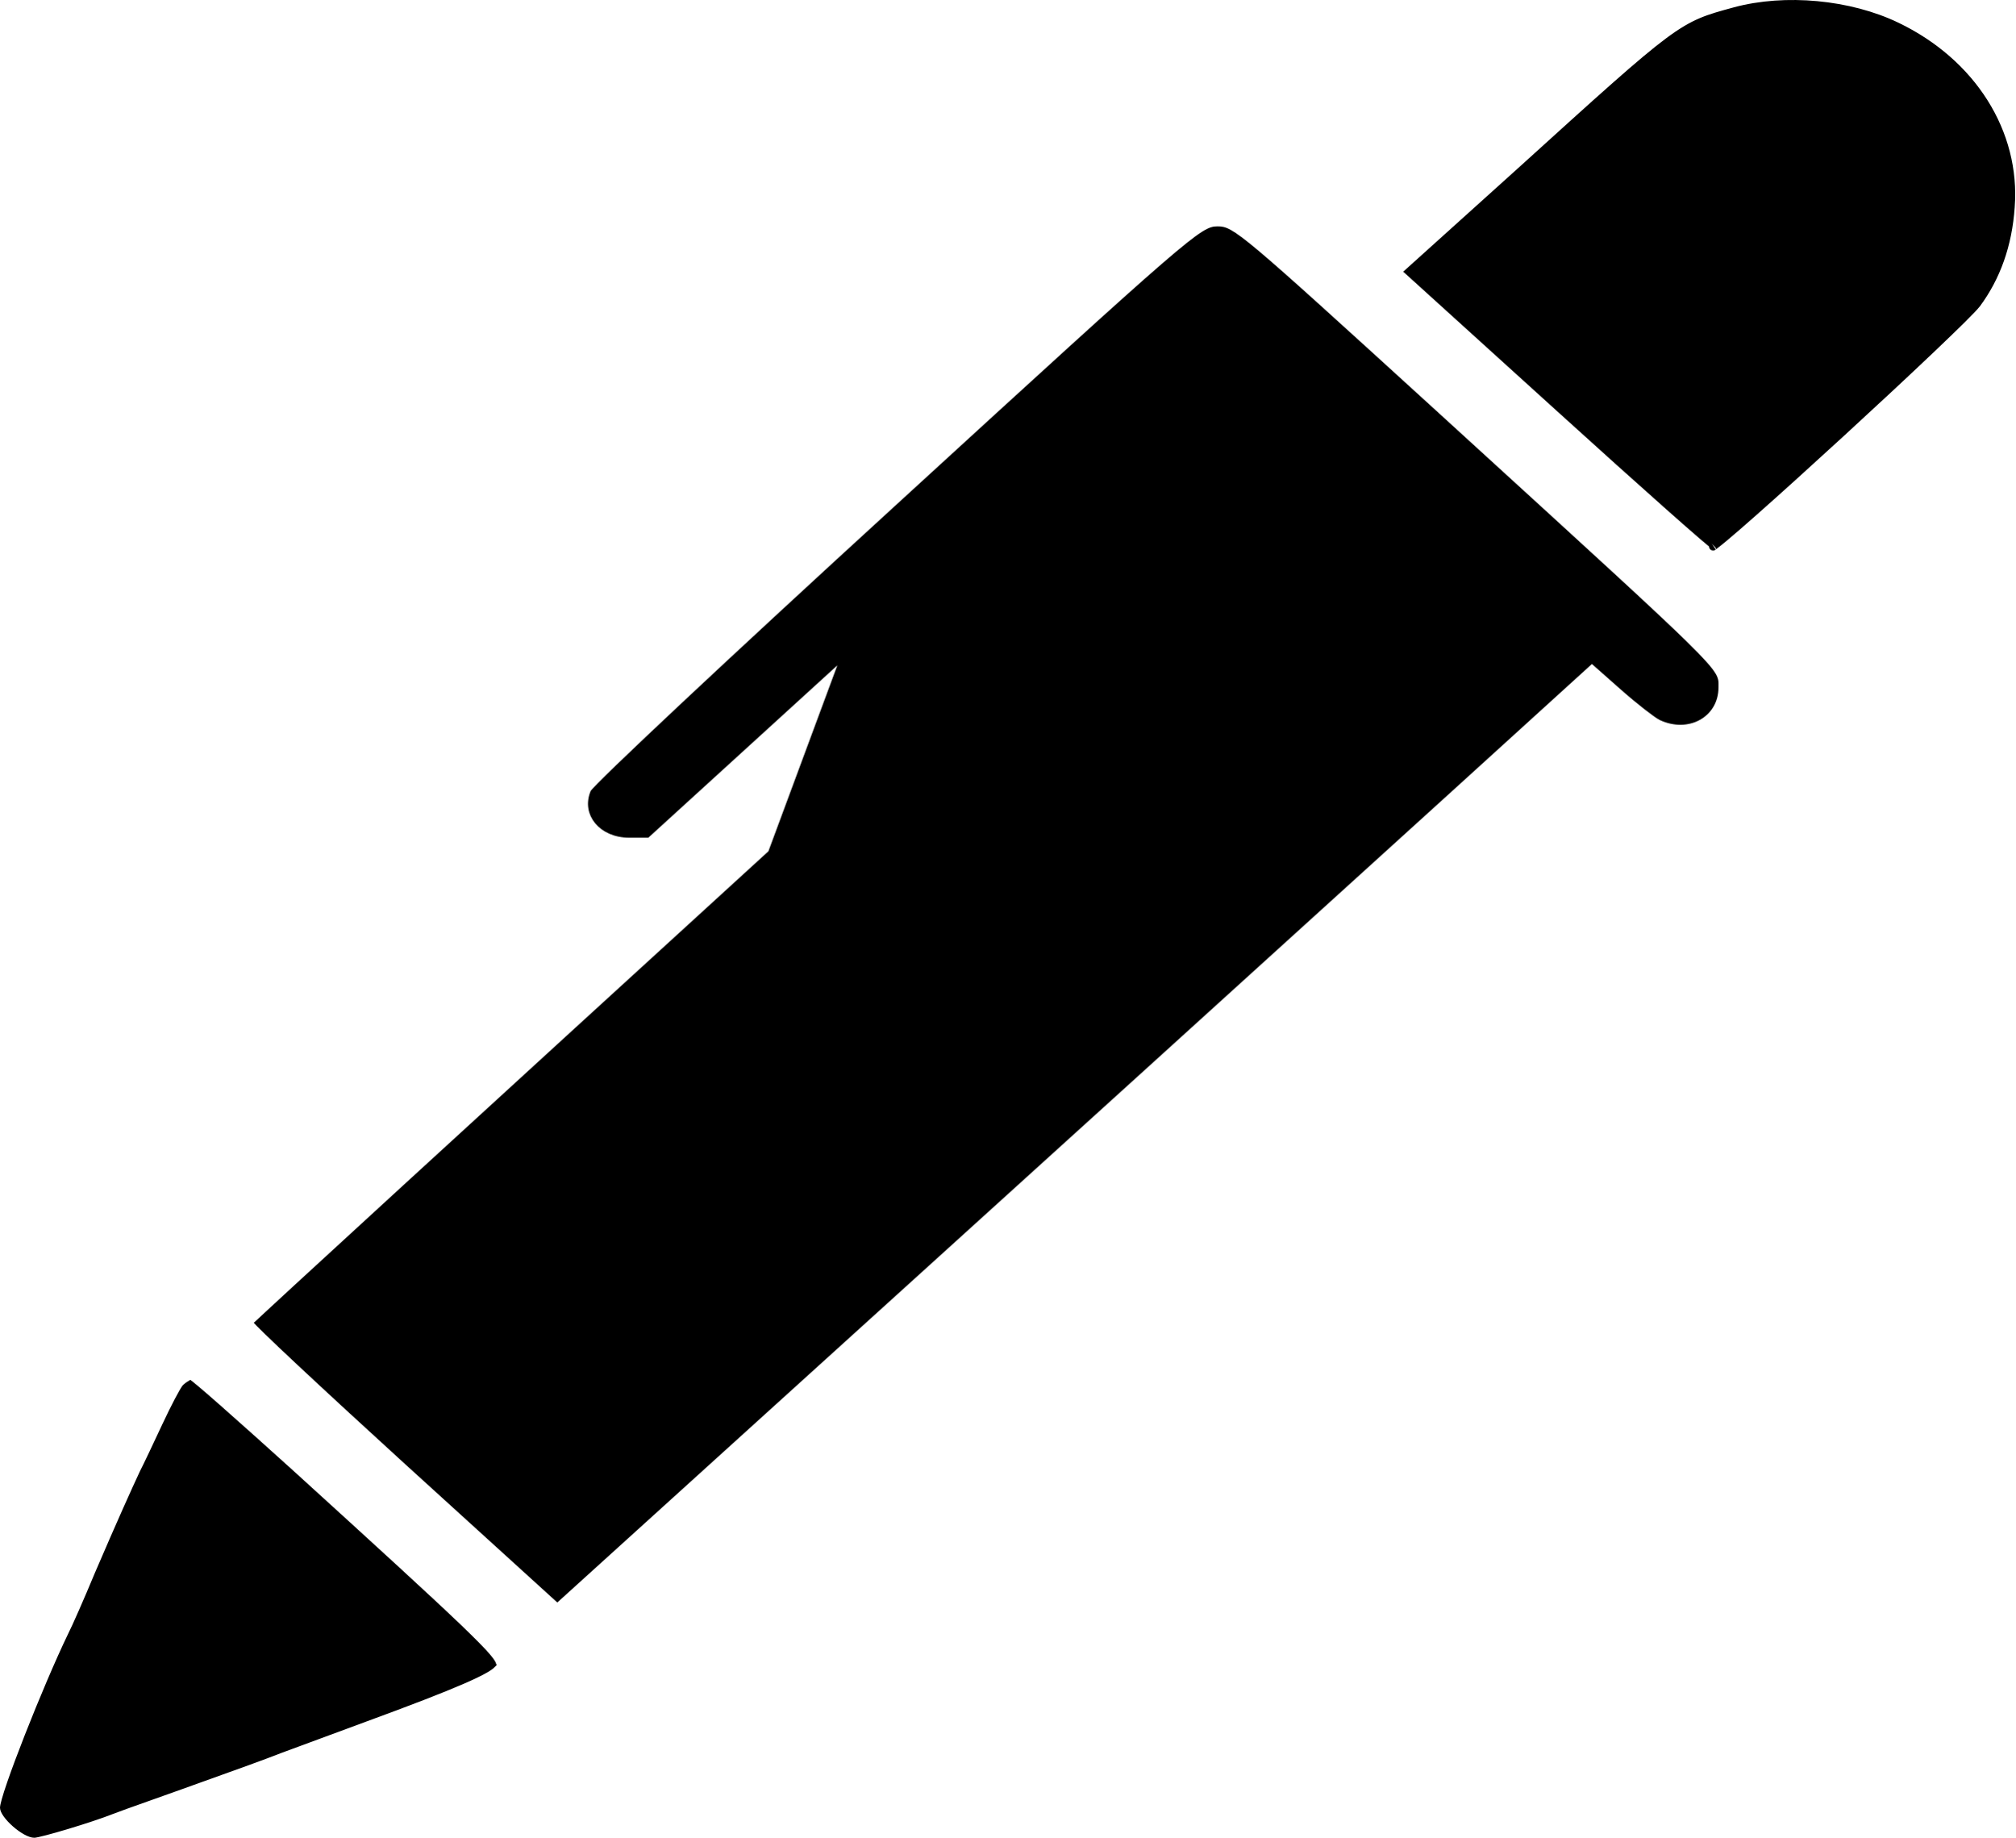
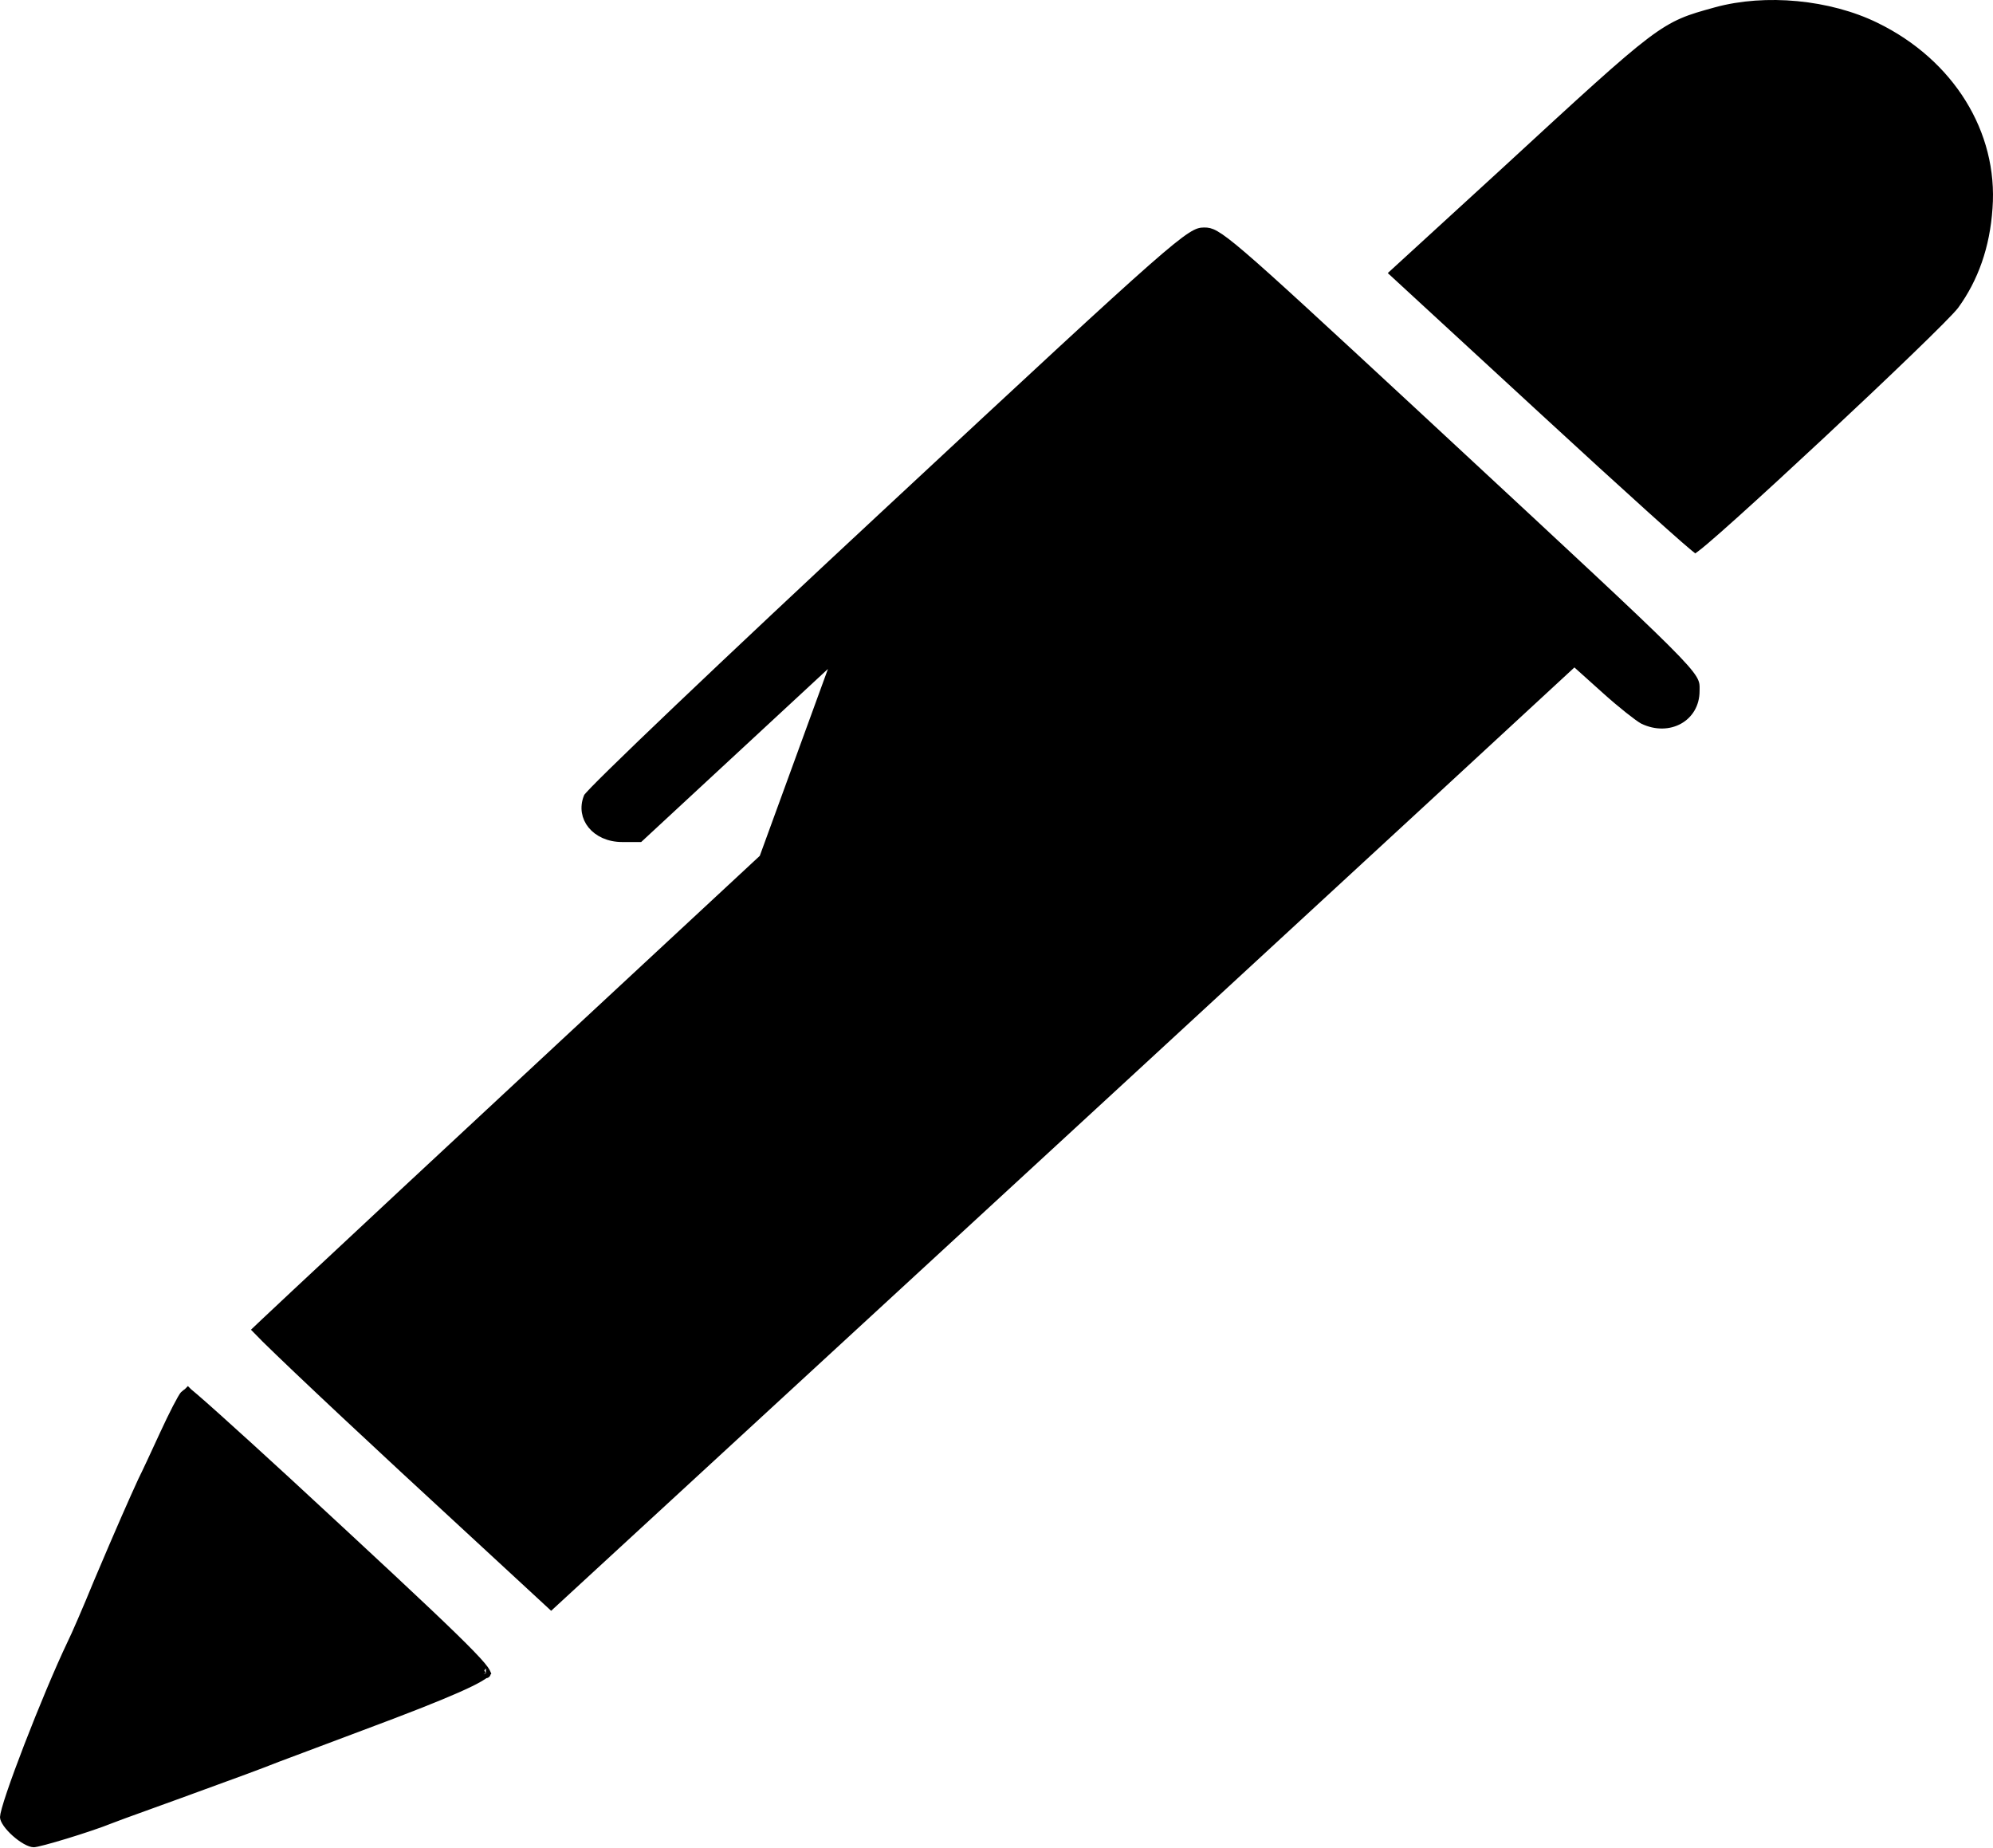
- <svg xmlns="http://www.w3.org/2000/svg" width="261" height="238" viewBox="0 0 261 238" fill="none">
-   <path d="M196.914 22.184L182.487 35.184L201.976 52.85L201.977 52.85C207.439 57.804 212.456 62.312 216.142 65.581C217.985 67.216 219.495 68.54 220.56 69.454C221.093 69.911 221.512 70.263 221.805 70.5C221.89 70.569 221.963 70.627 222.024 70.674C222.078 70.635 222.141 70.589 222.215 70.533C222.487 70.328 222.867 70.022 223.342 69.625C224.29 68.833 225.6 67.696 227.157 66.319C230.269 63.567 234.356 59.867 238.477 56.083C242.599 52.3 246.754 48.433 250.003 45.346C251.628 43.802 253.025 42.455 254.078 41.411C255.141 40.356 255.823 39.641 256.049 39.341C258.576 35.911 260.098 31.757 260.437 26.812L260.438 26.808C261.167 17.186 255.445 8.083 245.652 3.387L245.651 3.386C239.547 0.45 231.216 -0.325 224.718 1.426L224.623 1.452C222.881 1.926 221.61 2.272 220.351 2.806C219.077 3.347 217.801 4.088 216.08 5.369C212.618 7.946 207.423 12.655 196.915 22.183L196.914 22.184ZM221.85 70.786C221.85 70.785 221.852 70.785 221.853 70.784C221.843 70.788 221.841 70.79 221.85 70.786Z" fill="black" stroke="black" />
-   <path d="M116.628 65.545L116.628 65.544C135.668 48.107 145.481 39.147 150.801 34.546C153.467 32.24 154.981 31.049 155.953 30.433C156.435 30.128 156.764 29.977 157.017 29.9C157.262 29.825 157.459 29.811 157.699 29.811C157.941 29.811 158.137 29.822 158.353 29.875C158.571 29.927 158.831 30.027 159.185 30.225C159.906 30.628 160.961 31.407 162.762 32.924C166.354 35.951 172.8 41.814 185.256 53.171C186.732 54.518 188.148 55.811 189.508 57.053C205.808 71.933 213.991 79.404 218.097 83.426C220.333 85.615 221.318 86.743 221.754 87.465C221.962 87.809 222.033 88.041 222.061 88.242C222.083 88.405 222.081 88.546 222.077 88.743C222.076 88.827 222.074 88.922 222.074 89.033C222.074 90.761 221.198 92.089 219.91 92.796C218.62 93.504 216.882 93.604 215.15 92.781C214.845 92.617 214.151 92.124 213.248 91.418C212.35 90.716 211.28 89.832 210.253 88.921L210.252 88.921L206.514 85.617L206.178 85.32L205.846 85.622L186.695 103.03C183.55 105.881 178.655 110.324 172.634 115.788C158.501 128.614 138.164 147.071 119.693 163.801L119.693 163.801L72.178 206.859L52.788 189.232C47.383 184.304 42.481 179.783 38.939 176.469C37.168 174.811 35.738 173.457 34.755 172.505C34.263 172.028 33.887 171.655 33.636 171.396C33.616 171.376 33.597 171.356 33.579 171.337C33.588 171.329 33.597 171.321 33.606 171.312C33.84 171.092 34.185 170.77 34.636 170.351C35.539 169.514 36.863 168.292 38.564 166.726C41.966 163.594 46.872 159.09 52.918 153.548C65.01 142.465 81.66 127.234 99.948 110.534L116.628 65.545ZM116.628 65.545C105.845 75.401 95.983 84.523 88.774 91.279C85.17 94.657 82.23 97.442 80.17 99.431C79.14 100.426 78.332 101.22 77.772 101.788C77.492 102.073 77.277 102.297 77.128 102.461C77.054 102.543 77 102.605 76.964 102.65C76.953 102.664 76.945 102.674 76.939 102.681C76.397 104.016 76.654 105.314 77.46 106.294C78.279 107.29 79.696 107.986 81.495 107.986H83.774L120.152 74.821C130.188 65.671 139.362 57.346 146.056 51.309C149.403 48.291 152.13 45.843 154.036 44.15C154.989 43.304 155.737 42.645 156.256 42.197C156.514 41.973 156.718 41.8 156.863 41.681C156.934 41.623 156.996 41.574 157.044 41.538C157.067 41.52 157.095 41.5 157.123 41.483C157.136 41.474 157.159 41.461 157.187 41.447C157.19 41.445 157.285 41.395 157.412 41.395C157.545 41.395 157.654 41.446 157.687 41.461C157.74 41.486 157.794 41.517 157.844 41.548C157.945 41.61 158.066 41.695 158.202 41.795C158.475 41.997 158.835 42.284 159.254 42.63C160.095 43.324 161.192 44.272 162.345 45.296L162.347 45.298L166.546 49.074L166.956 49.443L166.548 49.815L99.949 110.533L116.628 65.545Z" fill="black" stroke="black" />
-   <path d="M36.34 226.523L36.34 226.523L36.345 226.521C36.682 226.394 37.49 226.097 38.613 225.684C40.733 224.905 43.972 223.714 47.273 222.483L47.276 222.482C53.141 220.332 57.227 218.751 59.894 217.59C61.229 217.009 62.195 216.54 62.847 216.163C63.174 215.974 63.409 215.815 63.569 215.684C63.648 215.619 63.703 215.566 63.739 215.525C63.741 215.522 63.743 215.519 63.745 215.517C63.736 215.493 63.721 215.461 63.698 215.419C63.603 215.241 63.414 214.975 63.08 214.584C62.416 213.808 61.257 212.625 59.367 210.813C55.591 207.194 48.954 201.117 37.681 190.865C34.116 187.641 30.839 184.707 28.426 182.578C27.219 181.514 26.229 180.653 25.529 180.059C25.178 179.761 24.903 179.534 24.71 179.382C24.674 179.354 24.642 179.329 24.614 179.307C24.587 179.323 24.556 179.342 24.523 179.364C24.373 179.462 24.201 179.596 24.05 179.732C24.002 179.788 23.892 179.949 23.72 180.243C23.546 180.54 23.331 180.932 23.088 181.394C22.604 182.316 22.018 183.502 21.445 184.729C20.301 187.181 19.035 189.856 18.565 190.767C17.418 193.226 15.696 197.047 12.768 203.85C11.335 207.3 9.779 210.823 9.304 211.744C7.673 215.11 5.466 220.324 3.665 224.91C2.764 227.204 1.967 229.335 1.396 230.995C1.11 231.825 0.883 232.533 0.727 233.081C0.565 233.654 0.5 233.991 0.5 234.12C0.5 234.269 0.605 234.559 0.896 234.966C1.172 235.35 1.562 235.768 2.005 236.156C2.446 236.543 2.926 236.888 3.371 237.133C3.831 237.386 4.197 237.5 4.428 237.5C4.429 237.5 4.429 237.5 4.431 237.5L4.439 237.5C4.447 237.499 4.456 237.498 4.469 237.497C4.494 237.494 4.527 237.49 4.568 237.484C4.649 237.471 4.754 237.451 4.882 237.423C5.136 237.369 5.466 237.289 5.853 237.188C6.627 236.986 7.617 236.704 8.67 236.387C10.779 235.753 13.118 234.985 14.478 234.443C14.938 234.253 17.059 233.498 19.743 232.544C20.892 232.136 22.143 231.69 23.412 231.237C31.753 228.248 33.644 227.568 36.34 226.523ZM24.746 179.24C24.746 179.24 24.745 179.241 24.743 179.241C24.745 179.241 24.746 179.24 24.746 179.24Z" fill="black" stroke="black" />
+ <svg xmlns="http://www.w3.org/2000/svg" width="205" height="190" viewBox="0 0 205 190" fill="none">
+   <path d="M154.739 17.782L143.486 28.088L158.716 42.119L158.716 42.119C163.006 46.074 166.946 49.672 169.841 52.282C171.289 53.587 172.474 54.643 173.31 55.372C173.728 55.737 174.057 56.017 174.286 56.206C174.323 56.237 174.358 56.265 174.389 56.29C174.414 56.272 174.441 56.252 174.469 56.229C174.681 56.067 174.977 55.824 175.35 55.508C176.094 54.877 177.122 53.969 178.344 52.871C180.788 50.674 183.997 47.721 187.234 44.701C190.471 41.68 193.734 38.594 196.286 36.13C197.562 34.898 198.659 33.823 199.485 32.99C200.322 32.147 200.851 31.582 201.023 31.349C202.995 28.628 204.186 25.33 204.451 21.398L204.451 21.394C205.022 13.755 200.552 6.525 192.896 2.793L192.895 2.793C188.125 0.46 181.61 -0.156 176.533 1.235L176.463 1.255C175.091 1.634 174.099 1.908 173.117 2.332C172.127 2.759 171.132 3.345 169.785 4.364C167.072 6.418 162.997 10.172 154.741 17.781L154.739 17.782Z" fill="black" stroke="black" />
+   <path d="M91.679 52.397L91.679 52.397C106.635 38.476 114.341 31.325 118.518 27.652C120.612 25.811 121.796 24.866 122.552 24.379C122.926 24.138 123.175 24.023 123.361 23.965C123.538 23.91 123.68 23.899 123.863 23.899C124.049 23.899 124.192 23.909 124.35 23.947C124.508 23.986 124.703 24.061 124.975 24.215C125.531 24.531 126.353 25.148 127.767 26.359C130.587 28.773 135.647 33.452 145.432 42.519C146.591 43.594 147.703 44.627 148.771 45.618C161.575 57.498 168 63.461 171.224 66.67C172.981 68.419 173.745 69.31 174.081 69.874C174.239 70.139 174.289 70.313 174.309 70.458C174.325 70.581 174.324 70.684 174.321 70.837C174.32 70.905 174.318 70.983 174.318 71.077C174.318 72.424 173.648 73.45 172.672 73.994C171.693 74.54 170.368 74.621 169.039 73.981C168.808 73.854 168.271 73.466 167.563 72.904C166.859 72.345 166.02 71.64 165.215 70.915L165.214 70.914L162.278 68.277L161.939 67.973L161.605 68.282L146.562 82.179C144.092 84.456 140.246 88.003 135.515 92.367C124.415 102.606 108.443 117.339 93.936 130.693L93.936 130.693L56.692 164.998L41.537 150.996C37.291 147.062 33.442 143.454 30.66 140.808C29.269 139.485 28.147 138.404 27.375 137.644C27.004 137.278 26.716 136.99 26.521 136.785C26.702 136.612 26.956 136.372 27.28 136.066C27.989 135.398 29.029 134.422 30.365 133.172C33.037 130.672 36.891 127.076 41.639 122.652C51.137 113.805 64.214 101.645 78.579 88.313L91.679 52.397ZM91.679 52.397C83.21 60.266 75.465 67.548 69.803 72.941C66.972 75.637 64.663 77.861 63.046 79.448C62.237 80.242 61.603 80.875 61.164 81.327C60.944 81.554 60.777 81.732 60.662 81.861C60.604 81.926 60.563 81.974 60.536 82.007C60.533 82.012 60.529 82.016 60.527 82.02C60.12 83.049 60.317 84.044 60.925 84.796C61.547 85.564 62.627 86.107 64.009 86.107H65.755L94.296 59.659C102.18 52.355 109.385 45.709 114.643 40.889C117.272 38.479 119.415 36.525 120.912 35.173C121.66 34.498 122.248 33.971 122.656 33.613C122.859 33.434 123.02 33.295 123.135 33.2C123.191 33.153 123.241 33.112 123.281 33.082C123.3 33.068 123.324 33.05 123.35 33.033C123.362 33.026 123.384 33.012 123.411 32.999C123.414 32.997 123.509 32.946 123.637 32.946C123.767 32.946 123.87 32.995 123.899 33.008L123.901 33.009C123.949 33.032 123.995 33.059 124.036 33.085C124.119 33.137 124.217 33.207 124.325 33.287C124.541 33.45 124.826 33.681 125.156 33.957C125.817 34.512 126.68 35.27 127.586 36.089L127.588 36.09L130.886 39.104L131.287 39.471L130.889 39.84L78.579 88.313L91.679 52.397Z" fill="black" stroke="black" />
+   <path d="M28.501 180.744L28.501 180.744L28.506 180.742C28.771 180.642 29.406 180.404 30.288 180.075C31.953 179.453 34.499 178.501 37.09 177.519L37.093 177.518C41.7 175.802 44.906 174.54 46.998 173.615C48.045 173.152 48.799 172.779 49.306 172.481C49.56 172.332 49.739 172.209 49.859 172.109C49.895 172.079 49.923 172.053 49.943 172.033C49.941 172.028 49.938 172.023 49.935 172.018C49.865 171.886 49.722 171.68 49.461 171.369C48.944 170.754 48.037 169.813 46.552 168.366C43.588 165.479 38.376 160.628 29.521 152.444C26.721 149.87 24.148 147.527 22.253 145.829C21.305 144.979 20.529 144.292 19.979 143.819C19.703 143.582 19.488 143.401 19.339 143.281C19.334 143.277 19.33 143.274 19.326 143.27C19.325 143.271 19.324 143.271 19.323 143.272C19.213 143.346 19.084 143.447 18.971 143.55C18.967 143.554 18.962 143.561 18.956 143.57C18.941 143.59 18.921 143.618 18.898 143.654C18.851 143.726 18.793 143.821 18.725 143.939C18.589 144.175 18.421 144.486 18.231 144.854C17.851 145.589 17.392 146.534 16.942 147.512C16.044 149.468 15.05 151.604 14.68 152.335C13.779 154.296 12.427 157.345 10.129 162.774C9.004 165.526 7.781 168.34 7.405 169.082C6.126 171.766 4.393 175.925 2.979 179.585C2.272 181.415 1.646 183.115 1.198 184.438C0.974 185.1 0.796 185.663 0.675 186.098C0.547 186.558 0.5 186.815 0.5 186.902C0.5 186.991 0.567 187.202 0.793 187.522C1.004 187.821 1.305 188.149 1.648 188.455C1.991 188.76 2.361 189.03 2.702 189.221C3.059 189.42 3.326 189.5 3.478 189.5C3.478 189.5 3.478 189.5 3.479 189.5C3.483 189.5 3.51 189.498 3.569 189.488C3.631 189.478 3.711 189.463 3.81 189.441C4.008 189.398 4.265 189.335 4.568 189.254C5.174 189.094 5.95 188.869 6.777 188.617C8.432 188.111 10.265 187.499 11.328 187.068C11.695 186.914 13.367 186.31 15.477 185.547C16.377 185.222 17.357 184.867 18.35 184.507C24.902 182.12 26.386 181.579 28.501 180.744ZM49.975 172.107C49.976 172.111 49.976 172.112 49.976 172.112C49.977 172.112 49.976 172.111 49.975 172.107Z" fill="black" stroke="black" />
</svg>
